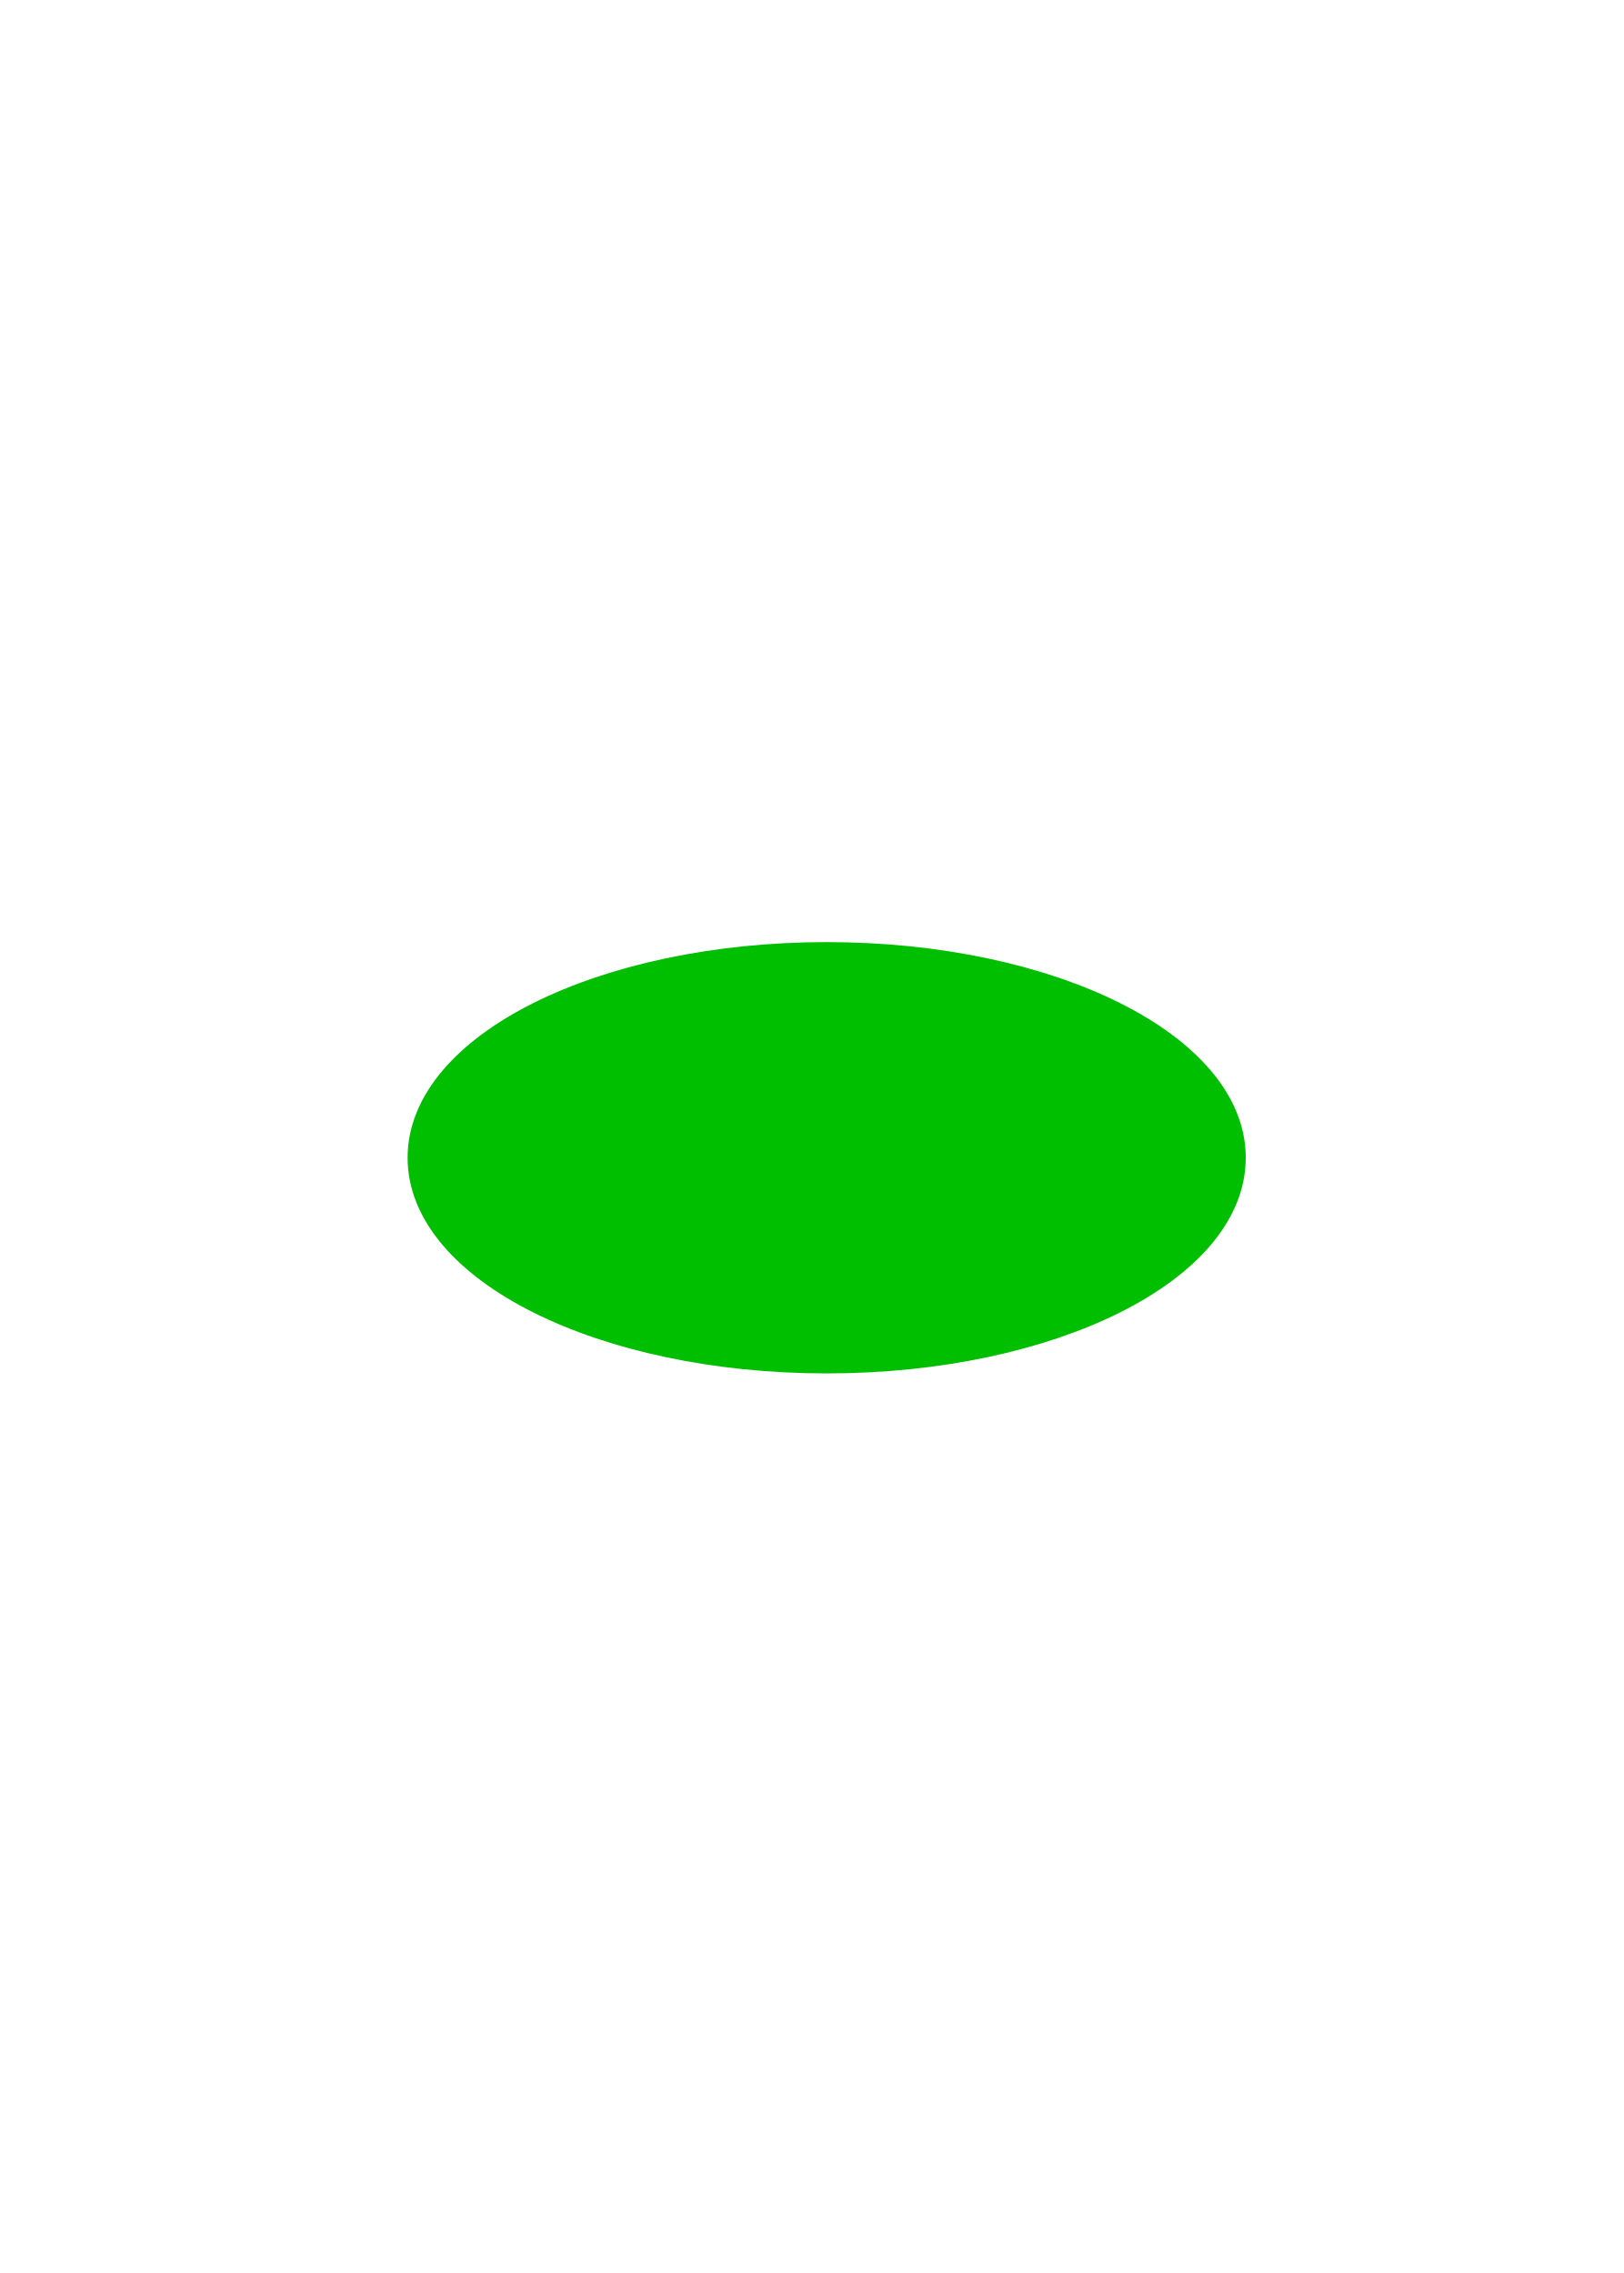
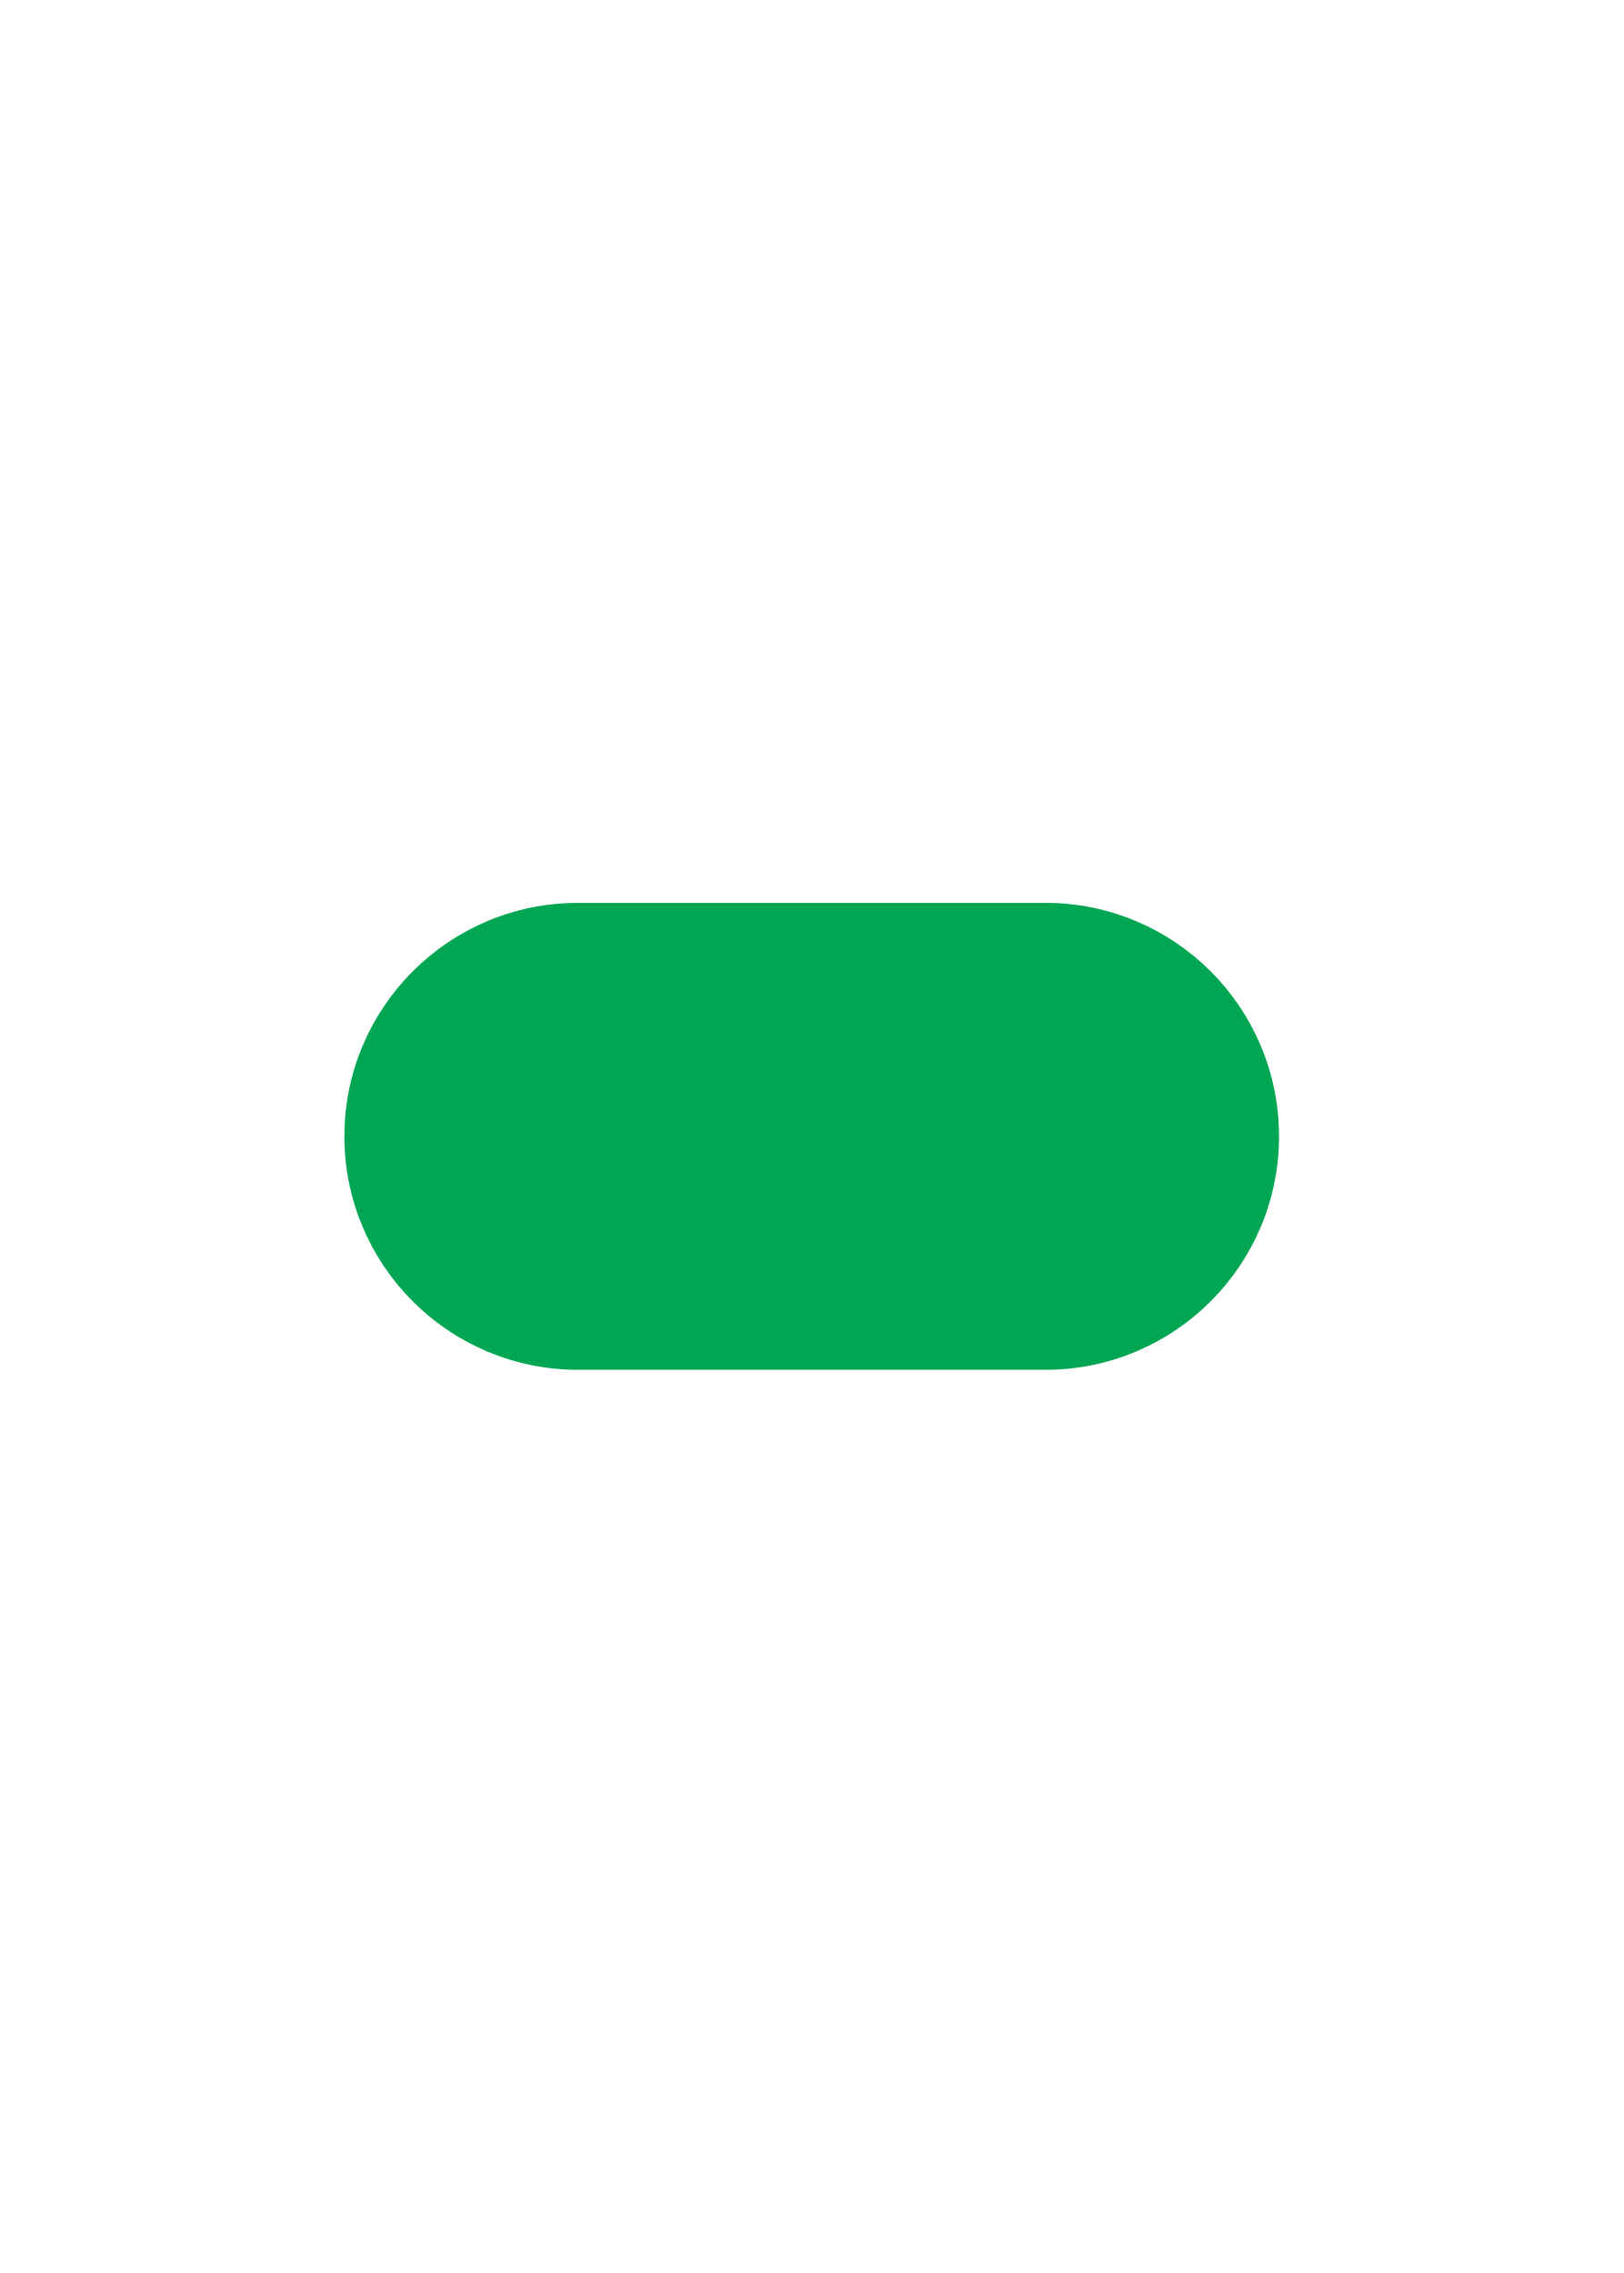
- <svg xmlns="http://www.w3.org/2000/svg" xmlns:ns1="http://www.openswatchbook.org/uri/2009/osb" width="125" height="175" viewBox="0 0 33.073 46.302" version="1.1" id="svg8">
-   <defs id="defs2">
-     <linearGradient id="linearGradient841" ns1:paint="solid">
-       <stop style="stop-color:#a100ff;stop-opacity:1;" offset="0" id="stop839" />
-     </linearGradient>
+ <svg xmlns="http://www.w3.org/2000/svg" id="Layer_1" data-name="Layer 1" viewBox="0 0 50 70">
+   <defs>
+     <style>.cls-1{fill:#00a651;stroke:#00a651;stroke-miterlimit:10;stroke-width:0.49px;}</style>
  </defs>
-   <g id="layer1" transform="translate(0,-250.6979)">
-     <ellipse style="fill:#00be00;stroke:#00be00;stroke-width:0.5;stroke-opacity:1;fill-opacity:1;stroke-miterlimit:4;stroke-dasharray:none" id="path10-4" cx="16.838" cy="274.282" rx="8.286" ry="4.143" />
-   </g>
+   <rect class="cls-1" x="10.85" y="28.05" width="28.29" height="13.89" rx="6.95" />
</svg>
